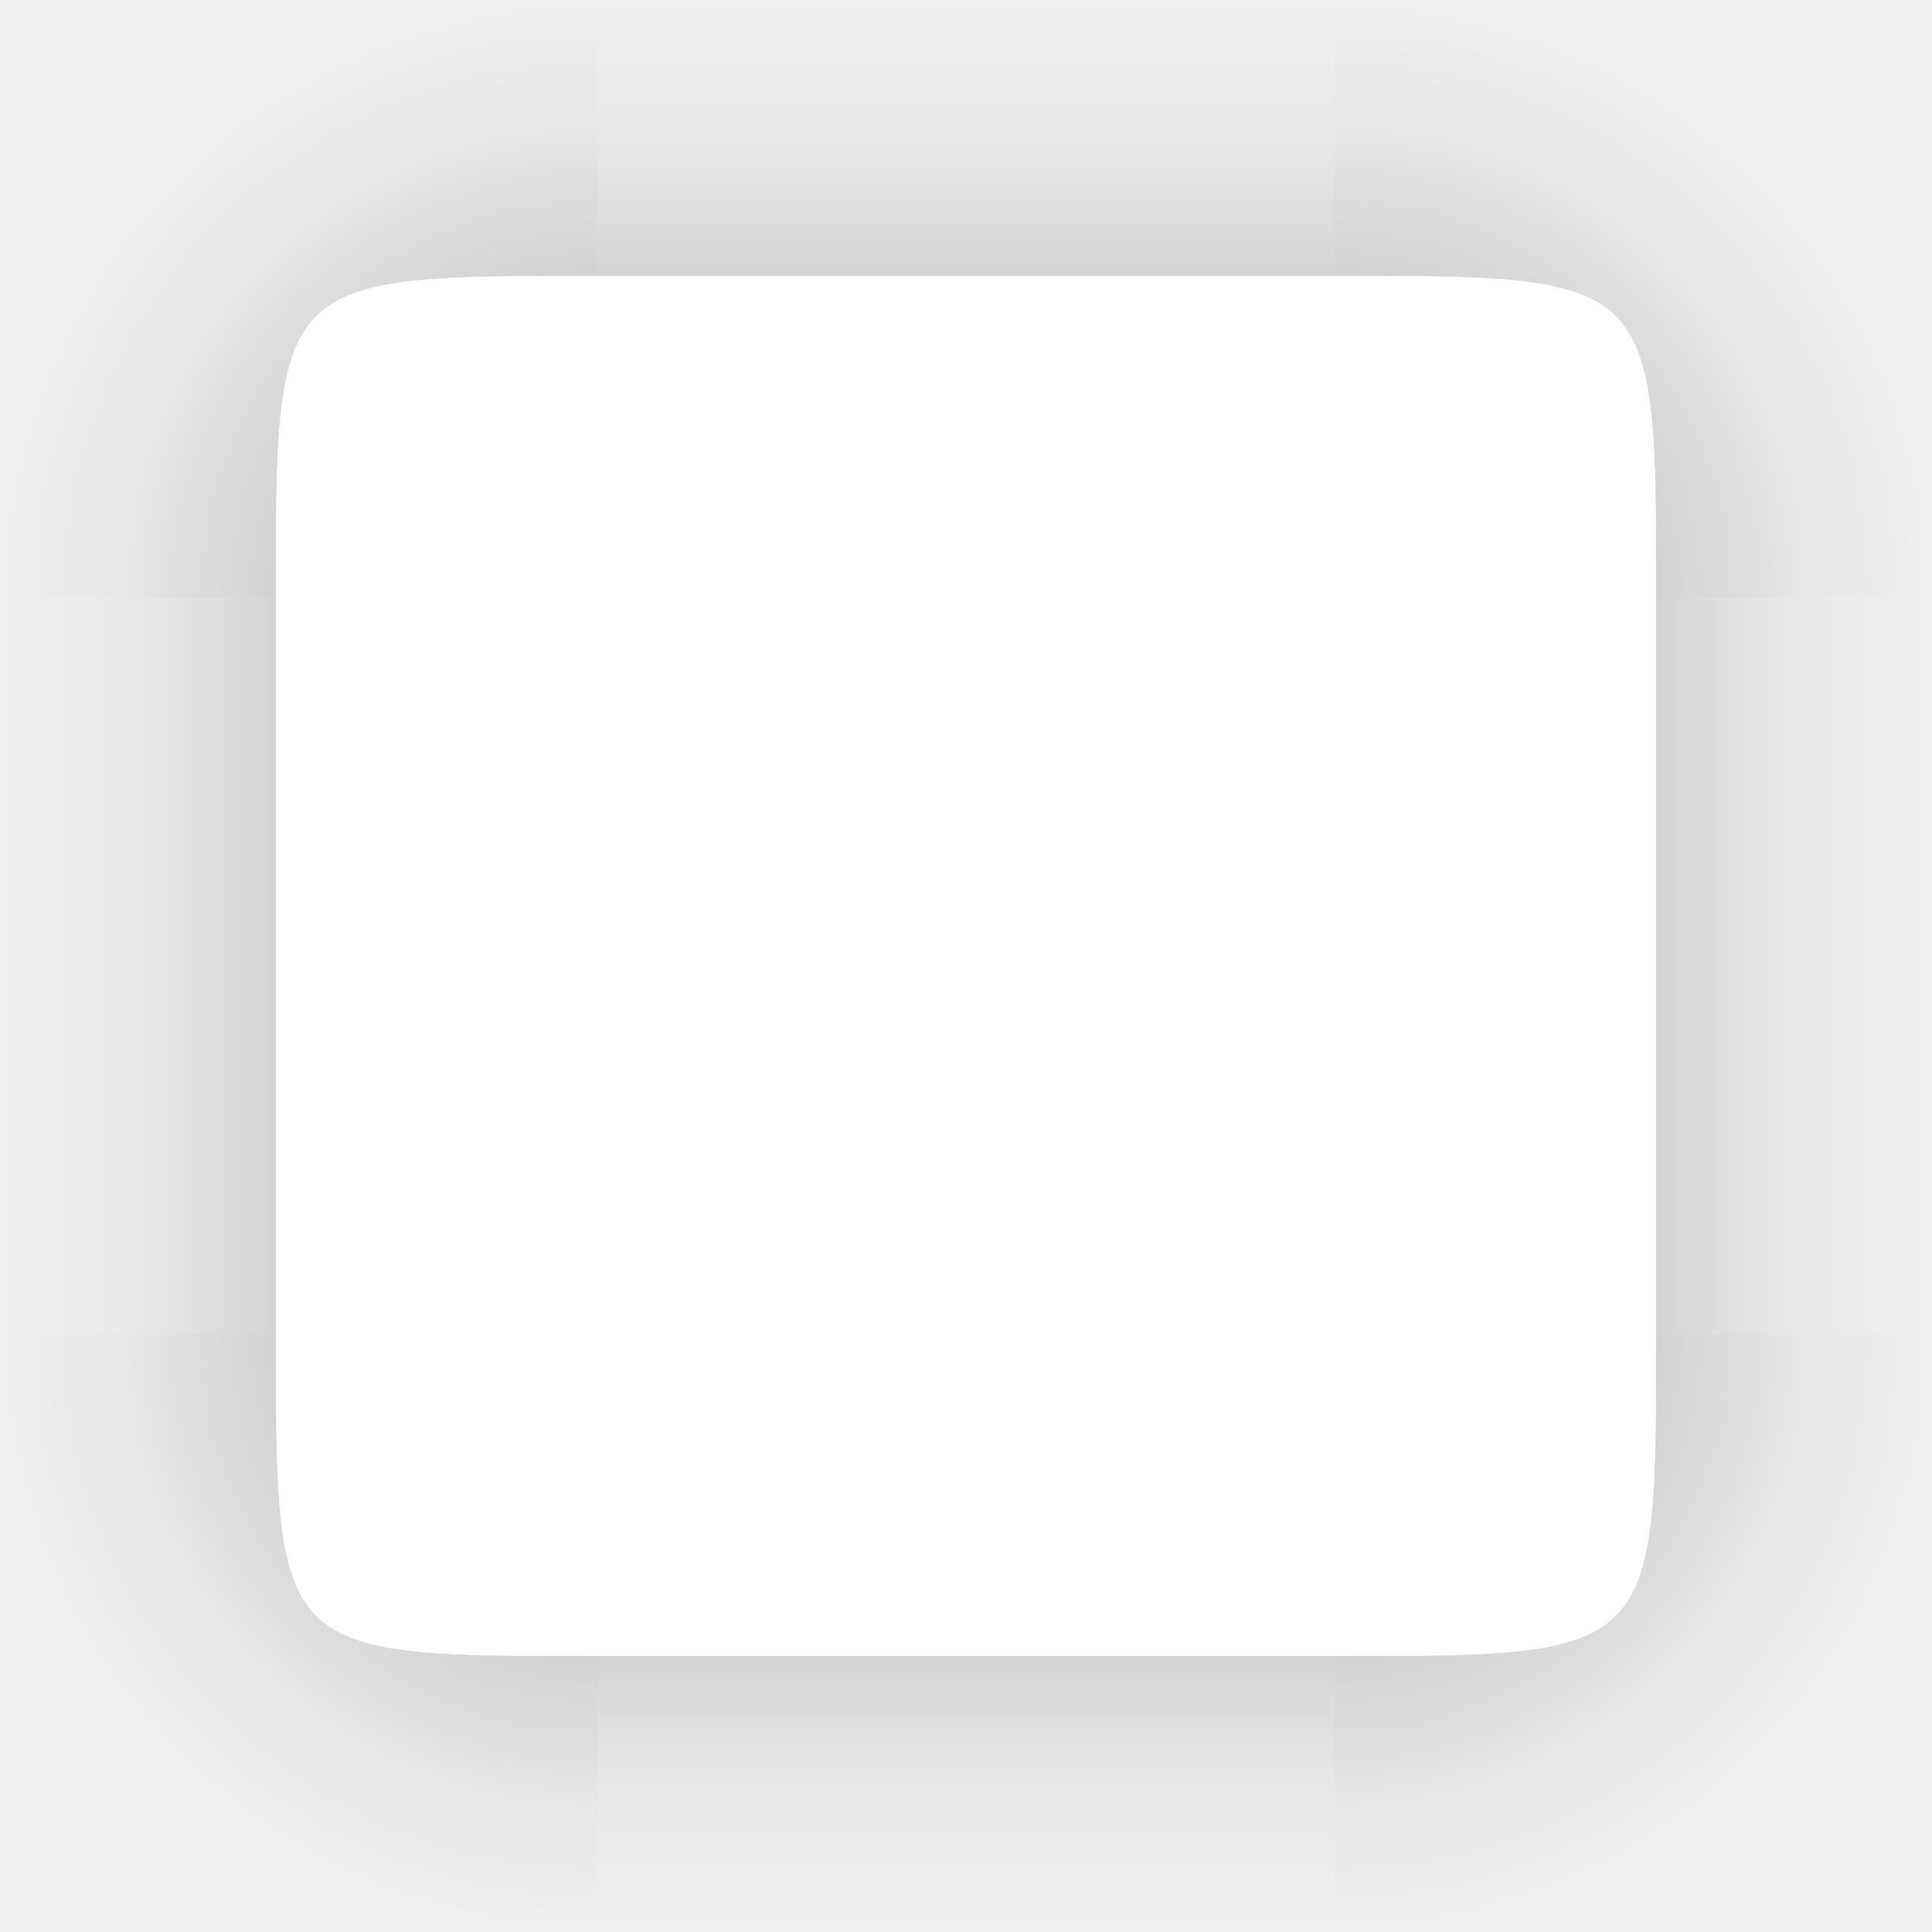
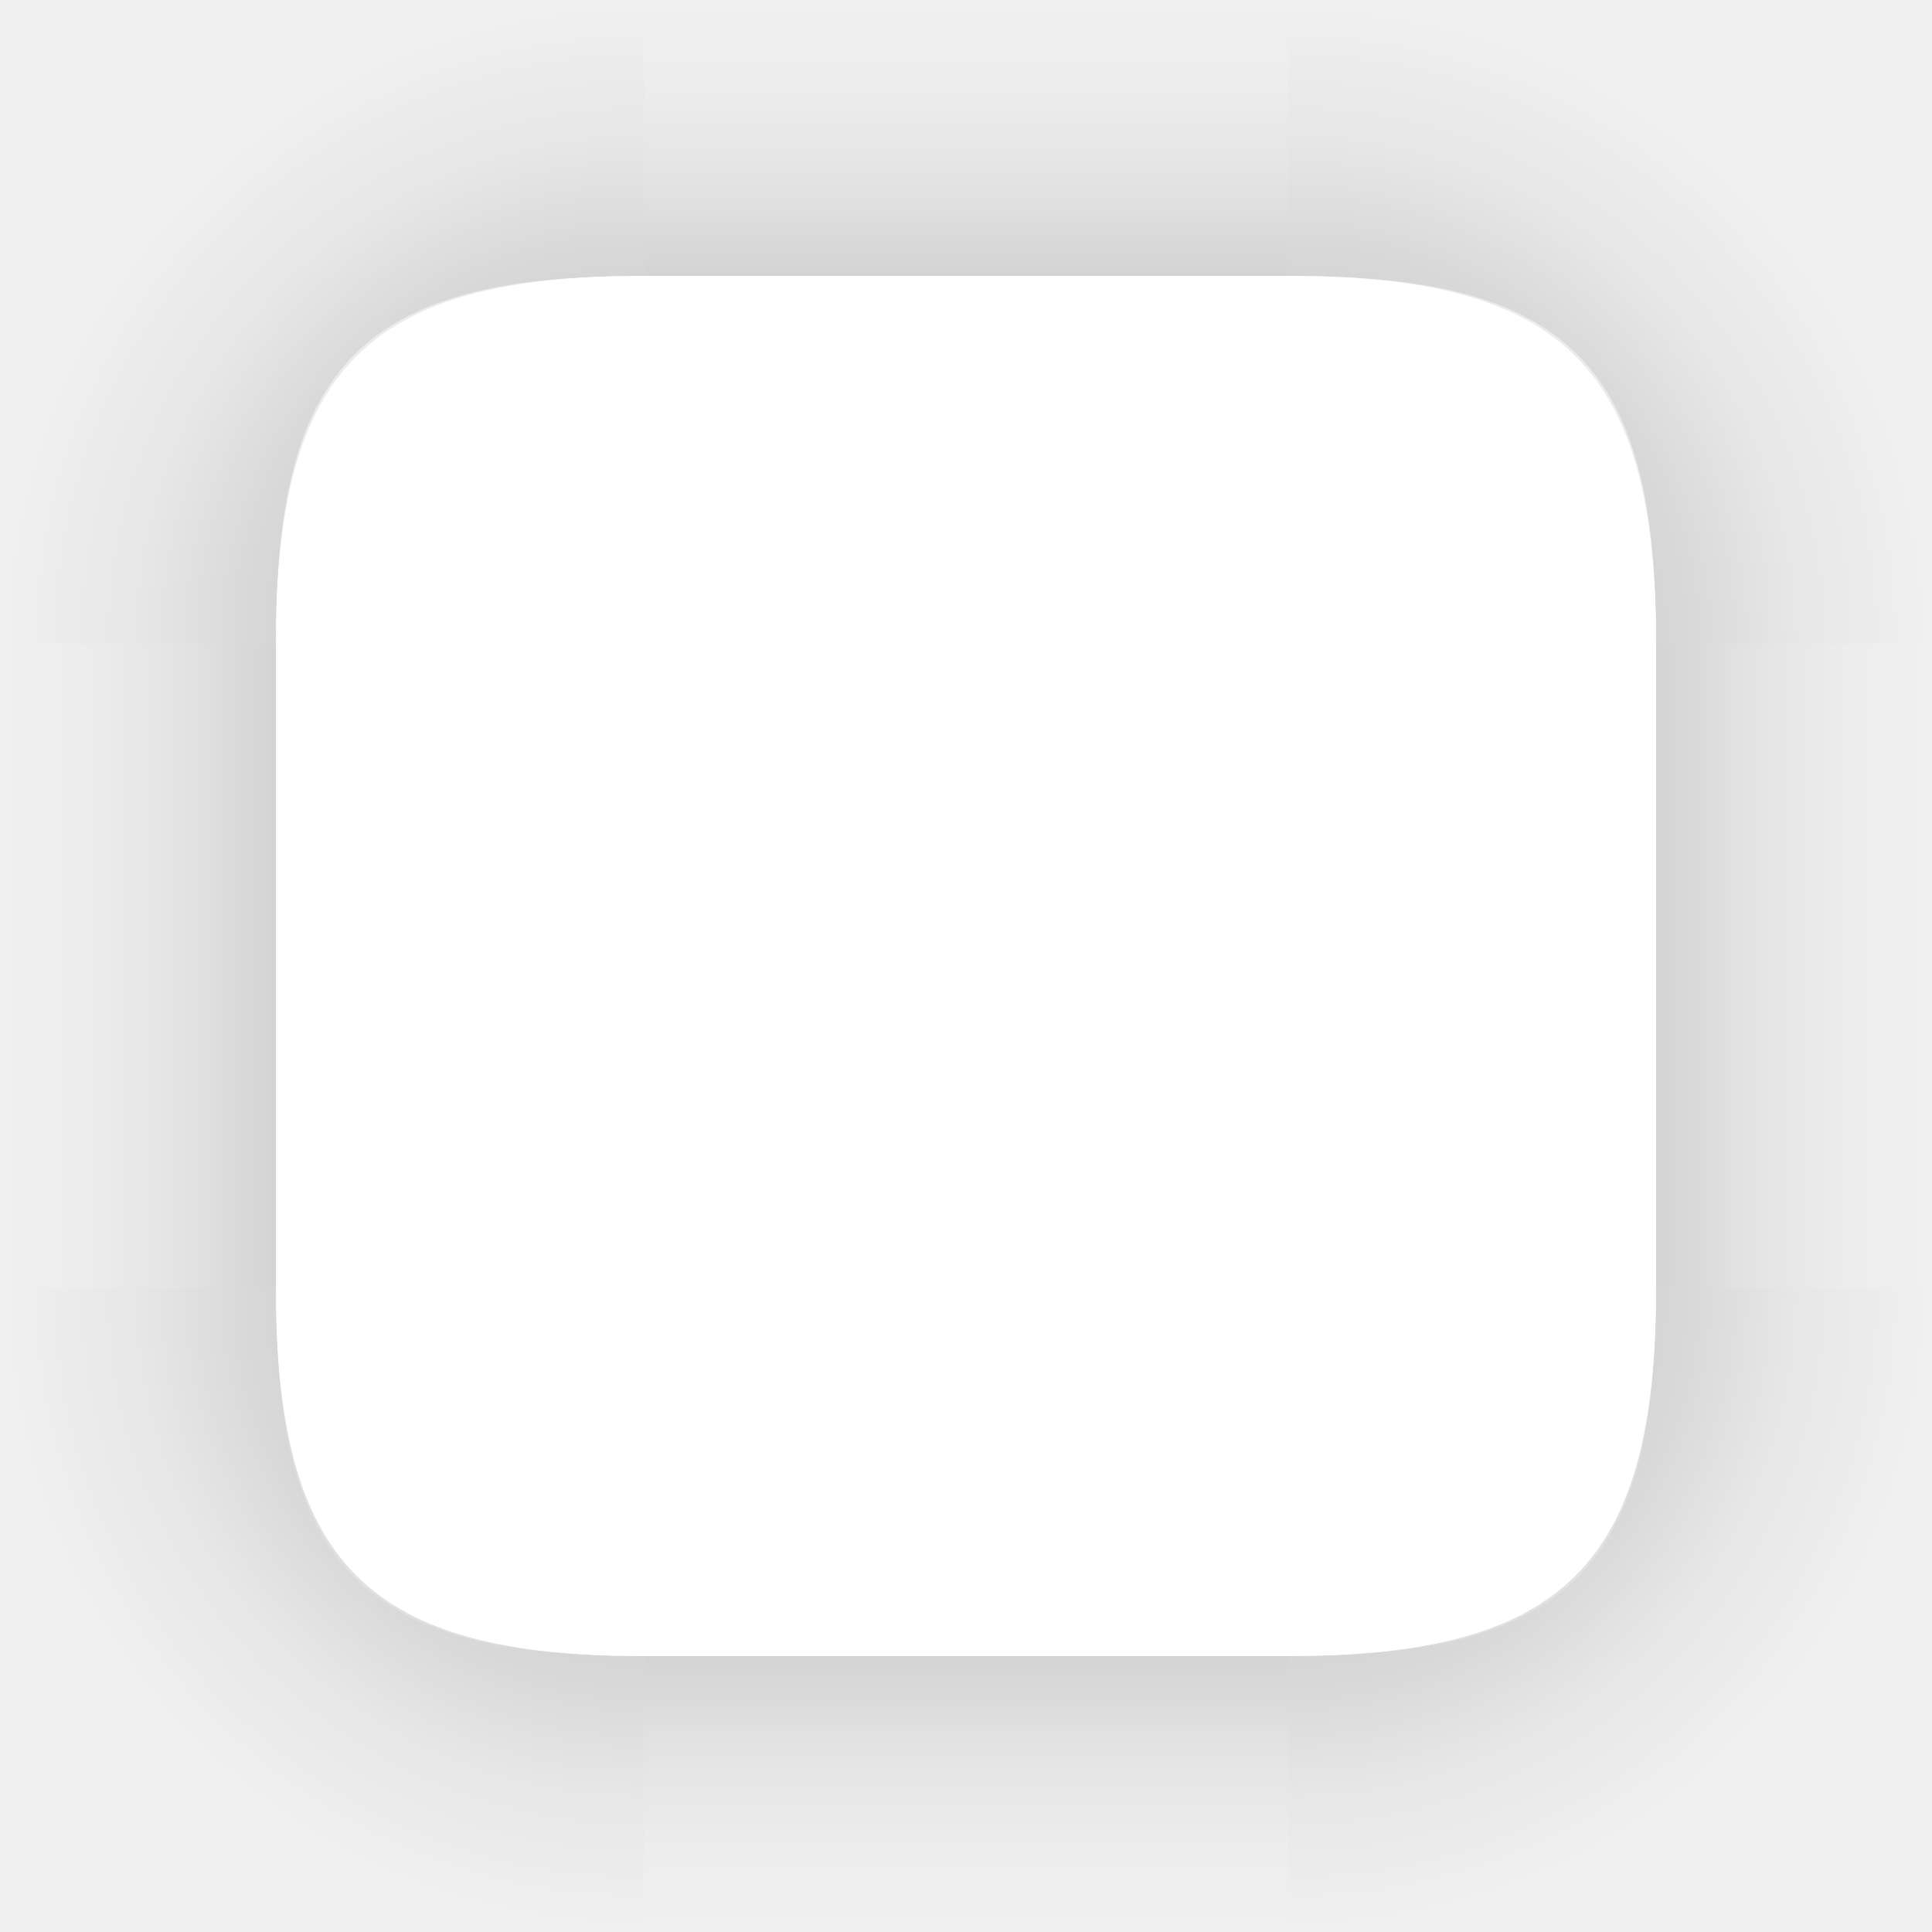
<svg xmlns="http://www.w3.org/2000/svg" width="168" height="168" viewBox="0 0 168 168">
  <defs>
    <style id="current-color-scheme">.ColorScheme-Background { color:#f8f9fc; }</style>
    <linearGradient id="shadow" x1="0" y1="0" x2="0" y2="1">
      <stop stop-color="#000" stop-opacity="0" />
      <stop offset=".35" stop-color="#000" stop-opacity=".015" />
      <stop offset=".7" stop-color="#000" stop-opacity=".06" />
      <stop offset="1" stop-color="#000" stop-opacity=".12" />
    </linearGradient>
    <radialGradient id="corner-shadow" cx="1" cy="1" r="1">
      <stop stop-color="#000" stop-opacity=".12" />
      <stop offset=".55" stop-color="#000" stop-opacity=".12" />
      <stop offset=".8" stop-color="#000" stop-opacity=".035" />
      <stop offset="1" stop-color="#000" stop-opacity="0" />
    </radialGradient>
  </defs>
  <g id="topleft">
-     <path d="M0 0H52V52H0Z M24 52C24 24 24 24 52 24V52Z" fill-rule="evenodd" fill="url(#corner-shadow)" />
-     <path class="ColorScheme-Background" d="M24 52 C24 24 24 24 52 24 L52 52Z" fill="currentColor" fill-opacity=".8" />
-     <path d="M24.5 51.5 C24.5 24.5 24.5 24.5 51.5 24.5" fill="none" stroke="#fff" stroke-opacity=".5" />
+     <path d="M0 0H56V56H0Z M24 56C24 32 32 24 56 24V56Z" fill-rule="evenodd" fill="url(#corner-shadow)" />
+     <path class="ColorScheme-Background" d="M24 56 C24 32 32 24 56 24 L56 56Z" fill="currentColor" fill-opacity=".8" />
+     <path d="M24.5 55.5 C24.5 32 32 24.5 55.5 24.5" fill="none" stroke="#fff" stroke-opacity=".5" />
  </g>
  <g id="mask-topleft">
-     <rect width="52" height="52" fill="#fff" fill-opacity="0" />
-     <path d="M24 52 C24 24 24 24 52 24 L52 52Z" fill="#fff" />
+     <rect width="56" height="56" fill="#fff" fill-opacity="0" />
+     <path d="M24 56 C24 32 32 24 56 24 L56 56Z" fill="#fff" />
  </g>
  <g id="topright" transform="translate(168 0) scale(-1 1)">
-     <path d="M0 0H52V52H0Z M24 52C24 24 24 24 52 24V52Z" fill-rule="evenodd" fill="url(#corner-shadow)" />
-     <path class="ColorScheme-Background" d="M24 52 C24 24 24 24 52 24 L52 52Z" fill="currentColor" fill-opacity=".8" />
-     <path d="M24.5 51.5 C24.5 24.5 24.5 24.5 51.5 24.5" fill="none" stroke="#fff" stroke-opacity=".5" />
+     <path d="M0 0H56V56H0Z M24 56C24 32 32 24 56 24V56Z" fill-rule="evenodd" fill="url(#corner-shadow)" />
+     <path class="ColorScheme-Background" d="M24 56 C24 32 32 24 56 24 L56 56Z" fill="currentColor" fill-opacity=".8" />
+     <path d="M24.5 55.5 C24.5 32 32 24.5 55.5 24.5" fill="none" stroke="#fff" stroke-opacity=".5" />
  </g>
  <g id="mask-topright" transform="translate(168 0) scale(-1 1)">
-     <rect width="52" height="52" fill="#fff" fill-opacity="0" />
-     <path d="M24 52 C24 24 24 24 52 24 L52 52Z" fill="#fff" />
+     <rect width="56" height="56" fill="#fff" fill-opacity="0" />
+     <path d="M24 56 C24 32 32 24 56 24 L56 56Z" fill="#fff" />
  </g>
  <g id="bottomleft" transform="translate(0 168) scale(1 -1)">
-     <path d="M0 0H52V52H0Z M24 52C24 24 24 24 52 24V52Z" fill-rule="evenodd" fill="url(#corner-shadow)" />
-     <path class="ColorScheme-Background" d="M24 52 C24 24 24 24 52 24 L52 52Z" fill="currentColor" fill-opacity=".8" />
-     <path d="M24.5 51.5 C24.5 24.5 24.5 24.5 51.5 24.5" fill="none" stroke="#fff" stroke-opacity=".2" />
+     <path d="M0 0H56V56H0Z M24 56C24 32 32 24 56 24V56Z" fill-rule="evenodd" fill="url(#corner-shadow)" />
+     <path class="ColorScheme-Background" d="M24 56 C24 32 32 24 56 24 L56 56Z" fill="currentColor" fill-opacity=".8" />
+     <path d="M24.5 55.5 C24.5 32 32 24.5 55.5 24.5" fill="none" stroke="#fff" stroke-opacity=".2" />
  </g>
  <g id="mask-bottomleft" transform="translate(0 168) scale(1 -1)">
-     <rect width="52" height="52" fill="#fff" fill-opacity="0" />
-     <path d="M24 52 C24 24 24 24 52 24 L52 52Z" fill="#fff" />
+     <rect width="56" height="56" fill="#fff" fill-opacity="0" />
+     <path d="M24 56 C24 32 32 24 56 24 L56 56Z" fill="#fff" />
  </g>
  <g id="bottomright" transform="translate(168 168) scale(-1 -1)">
-     <path d="M0 0H52V52H0Z M24 52C24 24 24 24 52 24V52Z" fill-rule="evenodd" fill="url(#corner-shadow)" />
-     <path class="ColorScheme-Background" d="M24 52 C24 24 24 24 52 24 L52 52Z" fill="currentColor" fill-opacity=".8" />
-     <path d="M24.5 51.5 C24.5 24.5 24.5 24.5 51.5 24.5" fill="none" stroke="#fff" stroke-opacity=".2" />
+     <path d="M0 0H56V56H0Z M24 56C24 32 32 24 56 24V56Z" fill-rule="evenodd" fill="url(#corner-shadow)" />
+     <path class="ColorScheme-Background" d="M24 56 C24 32 32 24 56 24 L56 56Z" fill="currentColor" fill-opacity=".8" />
+     <path d="M24.5 55.5 C24.5 32 32 24.5 55.5 24.5" fill="none" stroke="#fff" stroke-opacity=".2" />
  </g>
  <g id="mask-bottomright" transform="translate(168 168) scale(-1 -1)">
-     <rect width="52" height="52" fill="#fff" fill-opacity="0" />
-     <path d="M24 52 C24 24 24 24 52 24 L52 52Z" fill="#fff" />
+     <rect width="56" height="56" fill="#fff" fill-opacity="0" />
+     <path d="M24 56 C24 32 32 24 56 24 L56 56Z" fill="#fff" />
  </g>
  <g id="top">
-     <rect x="52" width="64" height="24" fill="url(#shadow)" />
-     <rect class="ColorScheme-Background" x="52" y="24" width="64" height="28" fill="currentColor" fill-opacity=".8" />
-     <path d="M52.5 24.5H115.5" stroke="#fff" stroke-opacity=".5" />
+     <rect x="56" width="56" height="24" fill="url(#shadow)" />
+     <rect class="ColorScheme-Background" x="56" y="24" width="56" height="32" fill="currentColor" fill-opacity=".8" />
+     <path d="M56.5 24.5H111.5" stroke="#fff" stroke-opacity=".5" />
  </g>
  <g id="mask-top">
-     <rect x="52" width="64" height="52" fill="#fff" fill-opacity="0" />
-     <rect x="52" y="24" width="64" height="28" fill="#fff" />
+     <rect x="56" width="56" height="56" fill="#fff" fill-opacity="0" />
+     <rect x="56" y="24" width="56" height="32" fill="#fff" />
  </g>
  <g id="bottom" transform="translate(0 168) scale(1 -1)">
-     <rect x="52" width="64" height="24" fill="url(#shadow)" />
-     <rect class="ColorScheme-Background" x="52" y="24" width="64" height="28" fill="currentColor" fill-opacity=".8" />
-     <path d="M52.5 24.5H115.5" stroke="#fff" stroke-opacity=".2" />
+     <rect x="56" width="56" height="24" fill="url(#shadow)" />
+     <rect class="ColorScheme-Background" x="56" y="24" width="56" height="32" fill="currentColor" fill-opacity=".8" />
+     <path d="M56.5 24.5H111.5" stroke="#fff" stroke-opacity=".2" />
  </g>
  <g id="mask-bottom" transform="translate(0 168) scale(1 -1)">
-     <rect x="52" width="64" height="52" fill="#fff" fill-opacity="0" />
-     <rect x="52" y="24" width="64" height="28" fill="#fff" />
+     <rect x="56" width="56" height="56" fill="#fff" fill-opacity="0" />
+     <rect x="56" y="24" width="56" height="32" fill="#fff" />
  </g>
  <g id="left" transform="matrix(0 1 1 0 0 0)">
-     <rect x="52" width="64" height="24" fill="url(#shadow)" />
-     <rect class="ColorScheme-Background" x="52" y="24" width="64" height="28" fill="currentColor" fill-opacity=".8" />
-     <path d="M52.5 24.5H115.5" stroke="#fff" stroke-opacity=".2" />
+     <rect x="56" width="56" height="24" fill="url(#shadow)" />
+     <rect class="ColorScheme-Background" x="56" y="24" width="56" height="32" fill="currentColor" fill-opacity=".8" />
+     <path d="M56.5 24.5H111.5" stroke="#fff" stroke-opacity=".2" />
  </g>
  <g id="mask-left" transform="matrix(0 1 1 0 0 0)">
-     <rect x="52" width="64" height="52" fill="#fff" fill-opacity="0" />
-     <rect x="52" y="24" width="64" height="28" fill="#fff" />
+     <rect x="56" width="56" height="56" fill="#fff" fill-opacity="0" />
+     <rect x="56" y="24" width="56" height="32" fill="#fff" />
  </g>
  <g id="right" transform="matrix(0 1 -1 0 168 0)">
-     <rect x="52" width="64" height="24" fill="url(#shadow)" />
-     <rect class="ColorScheme-Background" x="52" y="24" width="64" height="28" fill="currentColor" fill-opacity=".8" />
-     <path d="M52.5 24.5H115.5" stroke="#fff" stroke-opacity=".2" />
+     <rect x="56" width="56" height="24" fill="url(#shadow)" />
+     <rect class="ColorScheme-Background" x="56" y="24" width="56" height="32" fill="currentColor" fill-opacity=".8" />
+     <path d="M56.5 24.5H111.5" stroke="#fff" stroke-opacity=".2" />
  </g>
  <g id="mask-right" transform="matrix(0 1 -1 0 168 0)">
-     <rect x="52" width="64" height="52" fill="#fff" fill-opacity="0" />
-     <rect x="52" y="24" width="64" height="28" fill="#fff" />
+     <rect x="56" width="56" height="56" fill="#fff" fill-opacity="0" />
+     <rect x="56" y="24" width="56" height="32" fill="#fff" />
  </g>
-   <rect id="center" class="ColorScheme-Background" x="52" y="52" width="64" height="64" fill="currentColor" fill-opacity=".8" />
-   <rect id="mask-center" x="52" y="52" width="64" height="64" fill="#fff" />
+   <rect id="center" class="ColorScheme-Background" x="56" y="56" width="56" height="56" fill="currentColor" fill-opacity=".8" />
+   <rect id="mask-center" x="56" y="56" width="56" height="56" fill="#fff" />
  <rect id="hint-left-margin" width="24" height="24" fill="none" />
  <rect id="hint-right-margin" width="24" height="24" fill="none" />
  <rect id="hint-top-margin" width="24" height="24" fill="none" />
  <rect id="hint-bottom-margin" width="24" height="24" fill="none" />
</svg>
